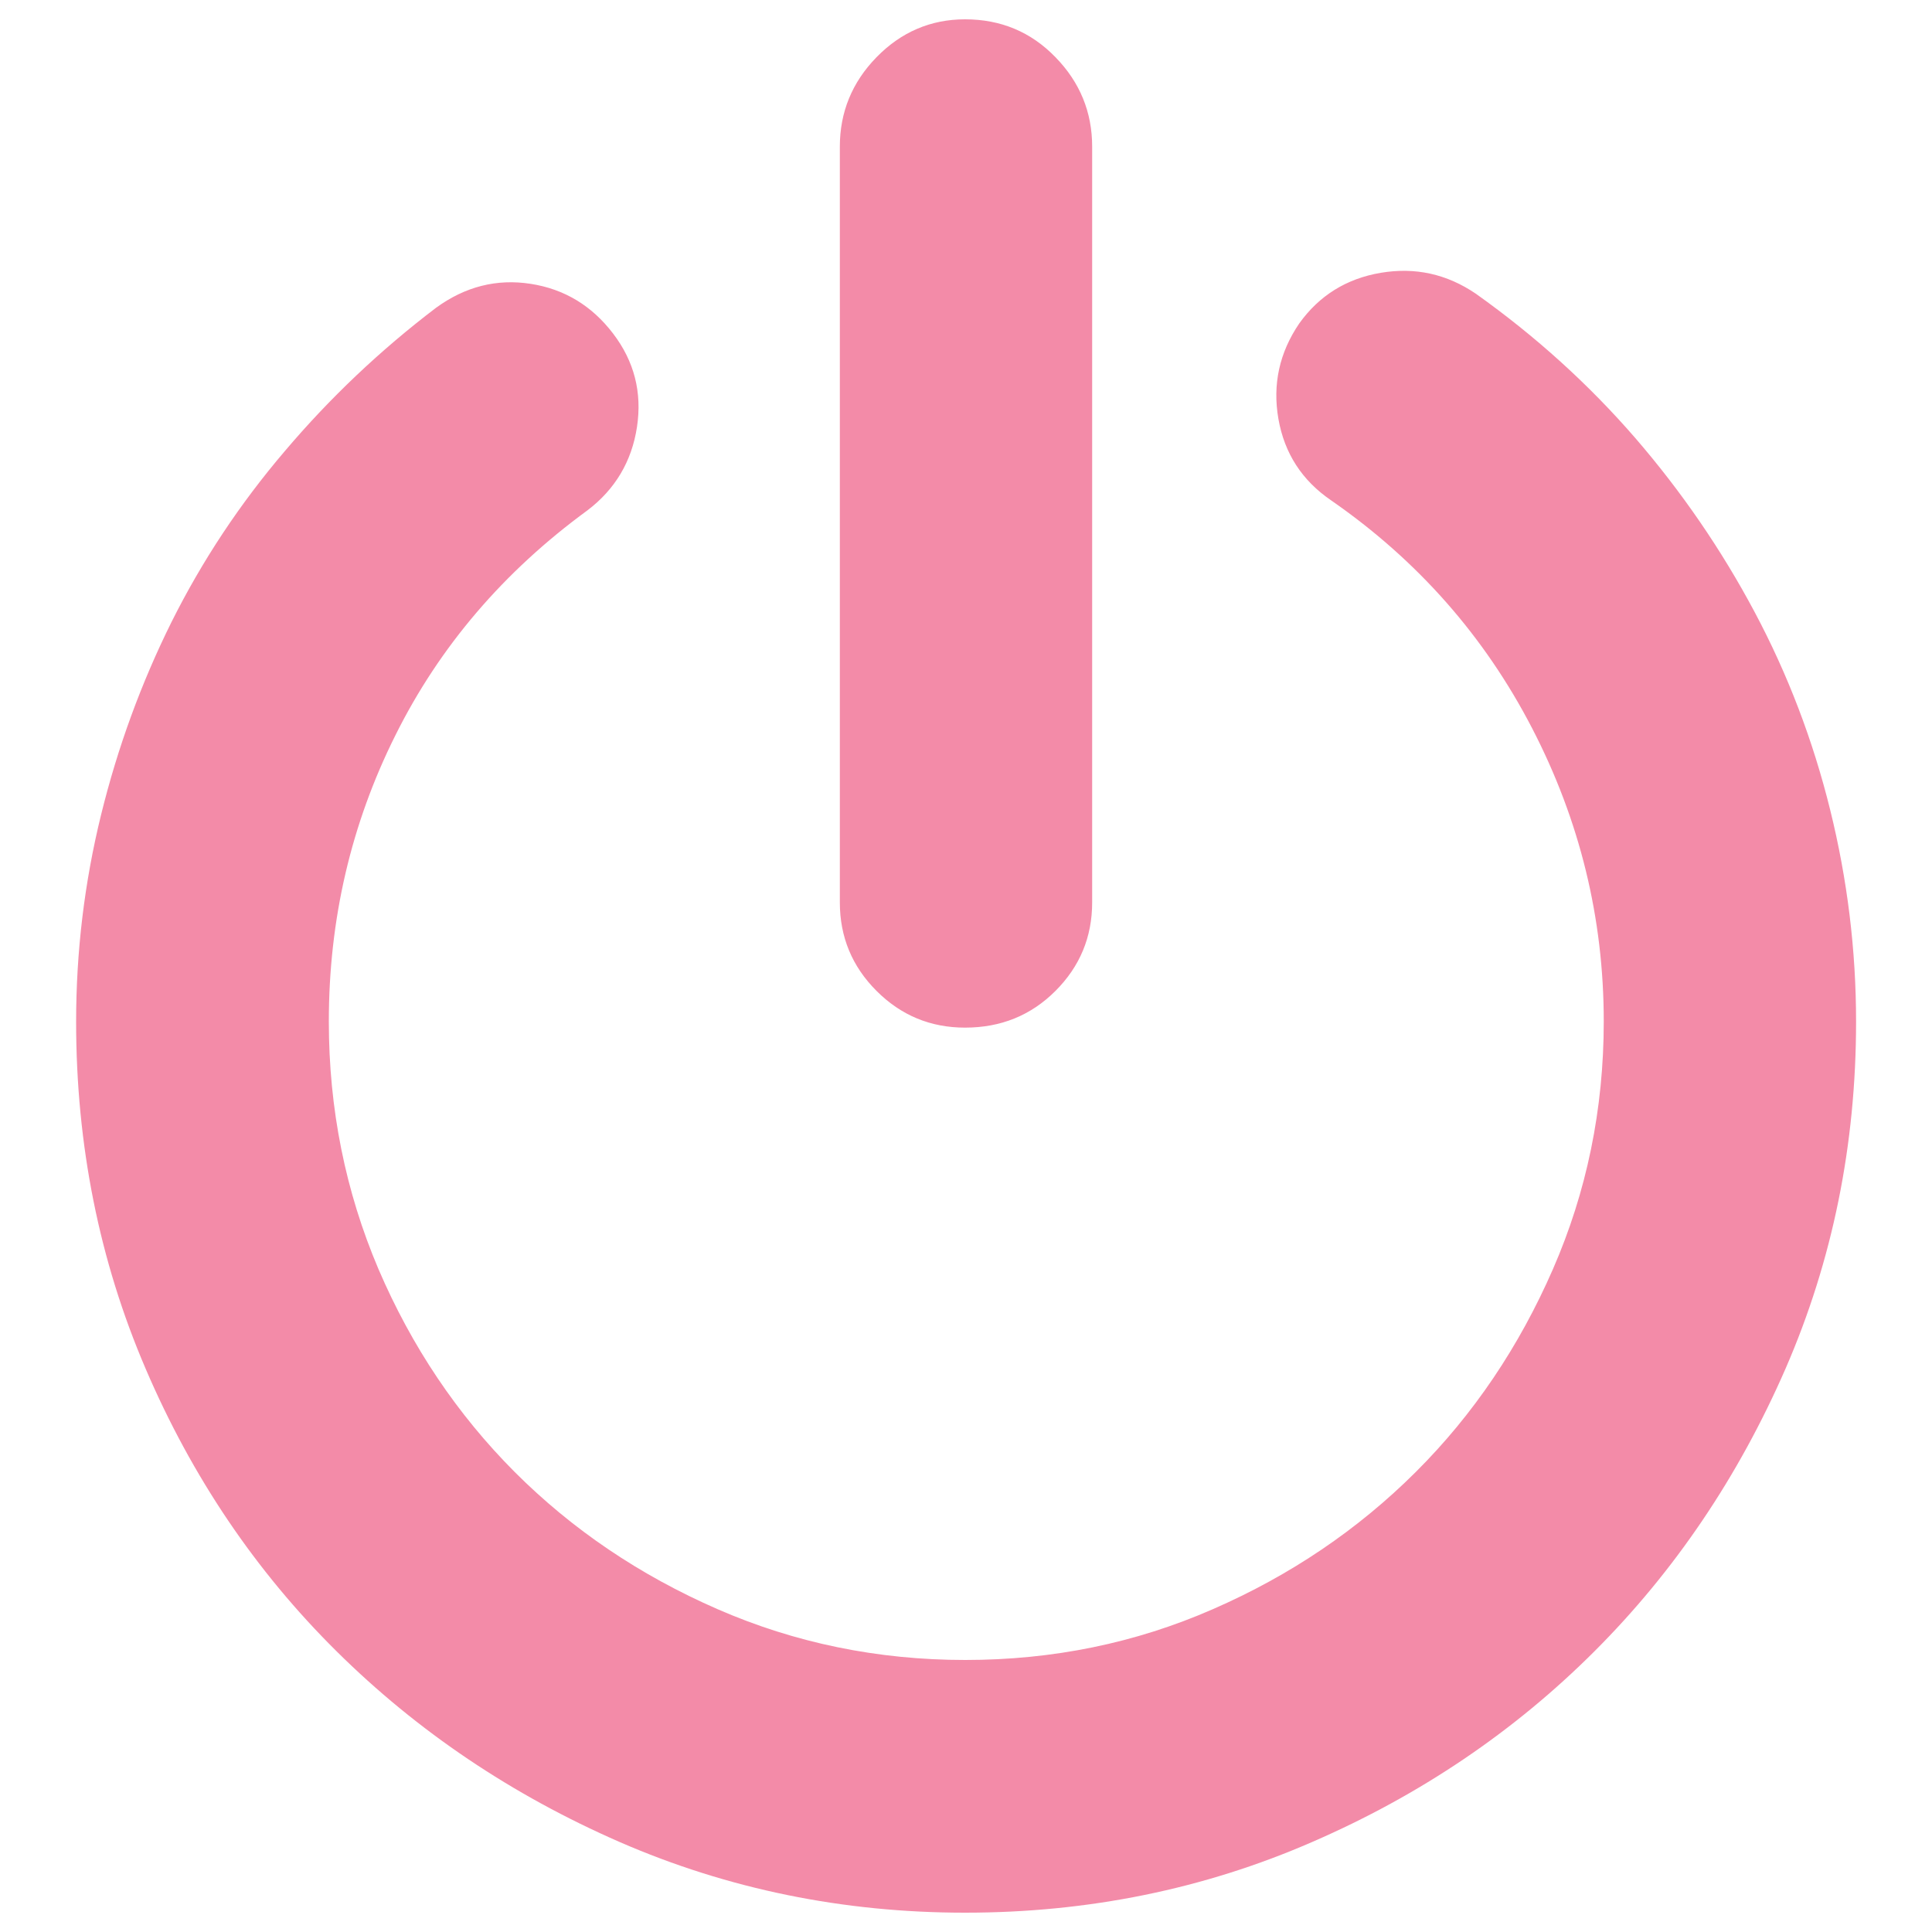
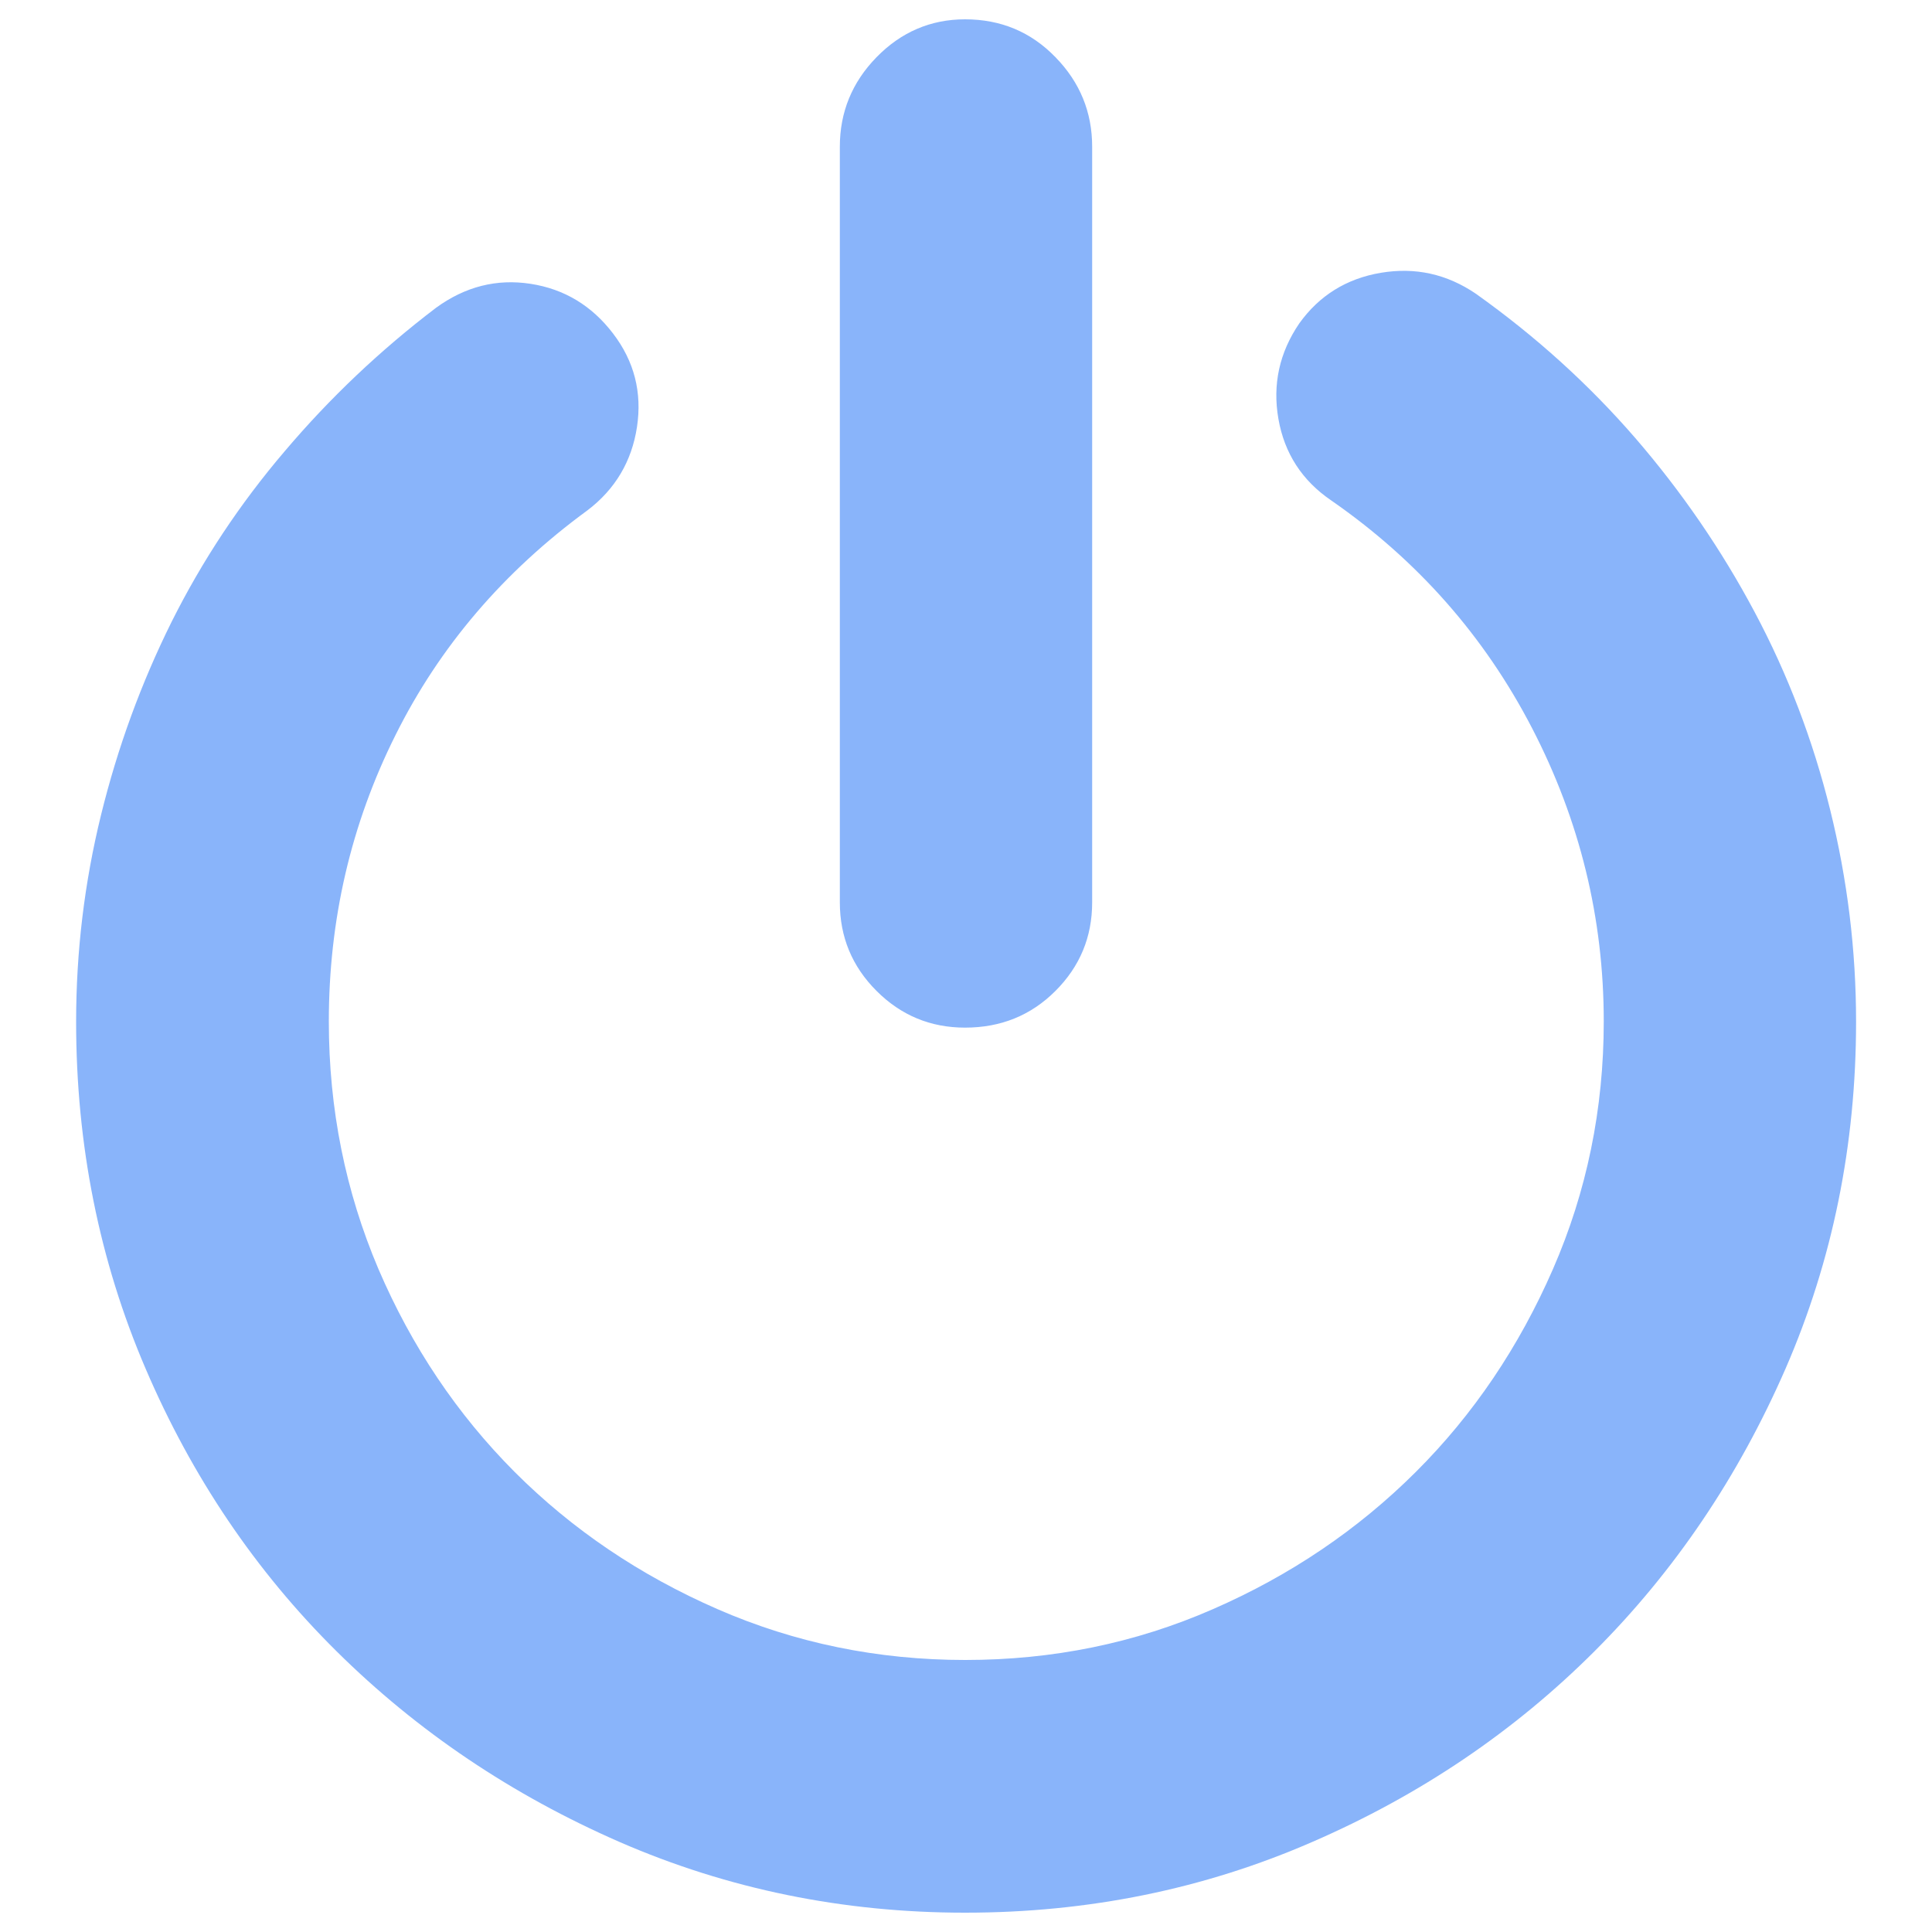
- <svg xmlns="http://www.w3.org/2000/svg" fill="#f38ba8" version="1.1" x="0px" y="0px" viewBox="0 0 1000 1000" enable-background="new 0 0 1000 1000" xml:space="preserve">
+ <svg xmlns="http://www.w3.org/2000/svg" fill="#89b4fa" version="1.1" x="0px" y="0px" viewBox="0 0 1000 1000" enable-background="new 0 0 1000 1000" xml:space="preserve">
  <g>
    <path d="M764,152.1c30.9,22,58.3,46.8,82.4,74.6c24,27.8,44.6,57.8,61.8,90.1c17.2,32.3,30.2,66.4,39.1,102.4c8.9,36,13.4,72.6,13.4,109.6c0,63.8-12.2,123.7-36.5,179.6c-24.4,55.9-57.3,104.7-98.8,146.2c-41.5,41.5-90.2,74.5-146.2,98.8C623.2,977.8,563.3,990,499.5,990c-63.1,0-122.7-12.2-178.6-36.5c-55.9-24.4-104.8-57.3-146.7-98.8c-41.9-41.5-74.8-90.2-98.8-146.2c-24-55.9-36-115.8-36-179.6c0-36.4,4.3-72.1,12.9-107.1c8.6-35,20.8-68.3,36.5-99.9c15.8-31.6,35.3-61.1,58.7-88.5c23.3-27.5,49.4-52.2,78.2-74.1c15.1-11,31.4-15.1,48.9-12.4c17.5,2.7,31.7,11.3,42.7,25.7c11,14.4,15.1,30.5,12.4,48.4c-2.7,17.8-11.3,32.3-25.7,43.2c-43.2,31.6-76.4,70.3-99.3,116.3c-23,46-34.5,95.4-34.5,148.2c0,45.3,8.6,88,25.7,128.2c17.2,40.1,40.7,75.1,70.5,105c29.9,29.9,64.9,53.5,105,71c40.1,17.5,82.9,26.3,128.2,26.3c45.3,0,88-8.7,128.2-26.3c40.1-17.5,75.1-41.2,105-71s53.5-64.9,71-105c17.5-40.1,26.3-82.9,26.3-128.2c0-53.5-12.4-104.1-37.1-151.8c-24.7-47.7-59.4-87-104-117.9c-15.1-10.3-24.2-24.4-27.3-42.2c-3.1-17.8,0.5-34.3,10.8-49.4c10.3-14.4,24.4-23.2,42.2-26.2C732.5,138.2,748.9,141.8,764,152.1L764,152.1z M499.5,531.9c-17.8,0-33.1-6.3-45.8-19c-12.7-12.7-19-28-19-45.8V75.9c0-17.8,6.3-33.3,19-46.3c12.7-13,28-19.6,45.8-19.6c18.5,0,34.1,6.5,46.8,19.6c12.7,13,19,28.5,19,46.3v391.2c0,17.8-6.3,33.1-19,45.8C533.6,525.6,518,531.9,499.5,531.9L499.5,531.9z" />
  </g>
</svg>
